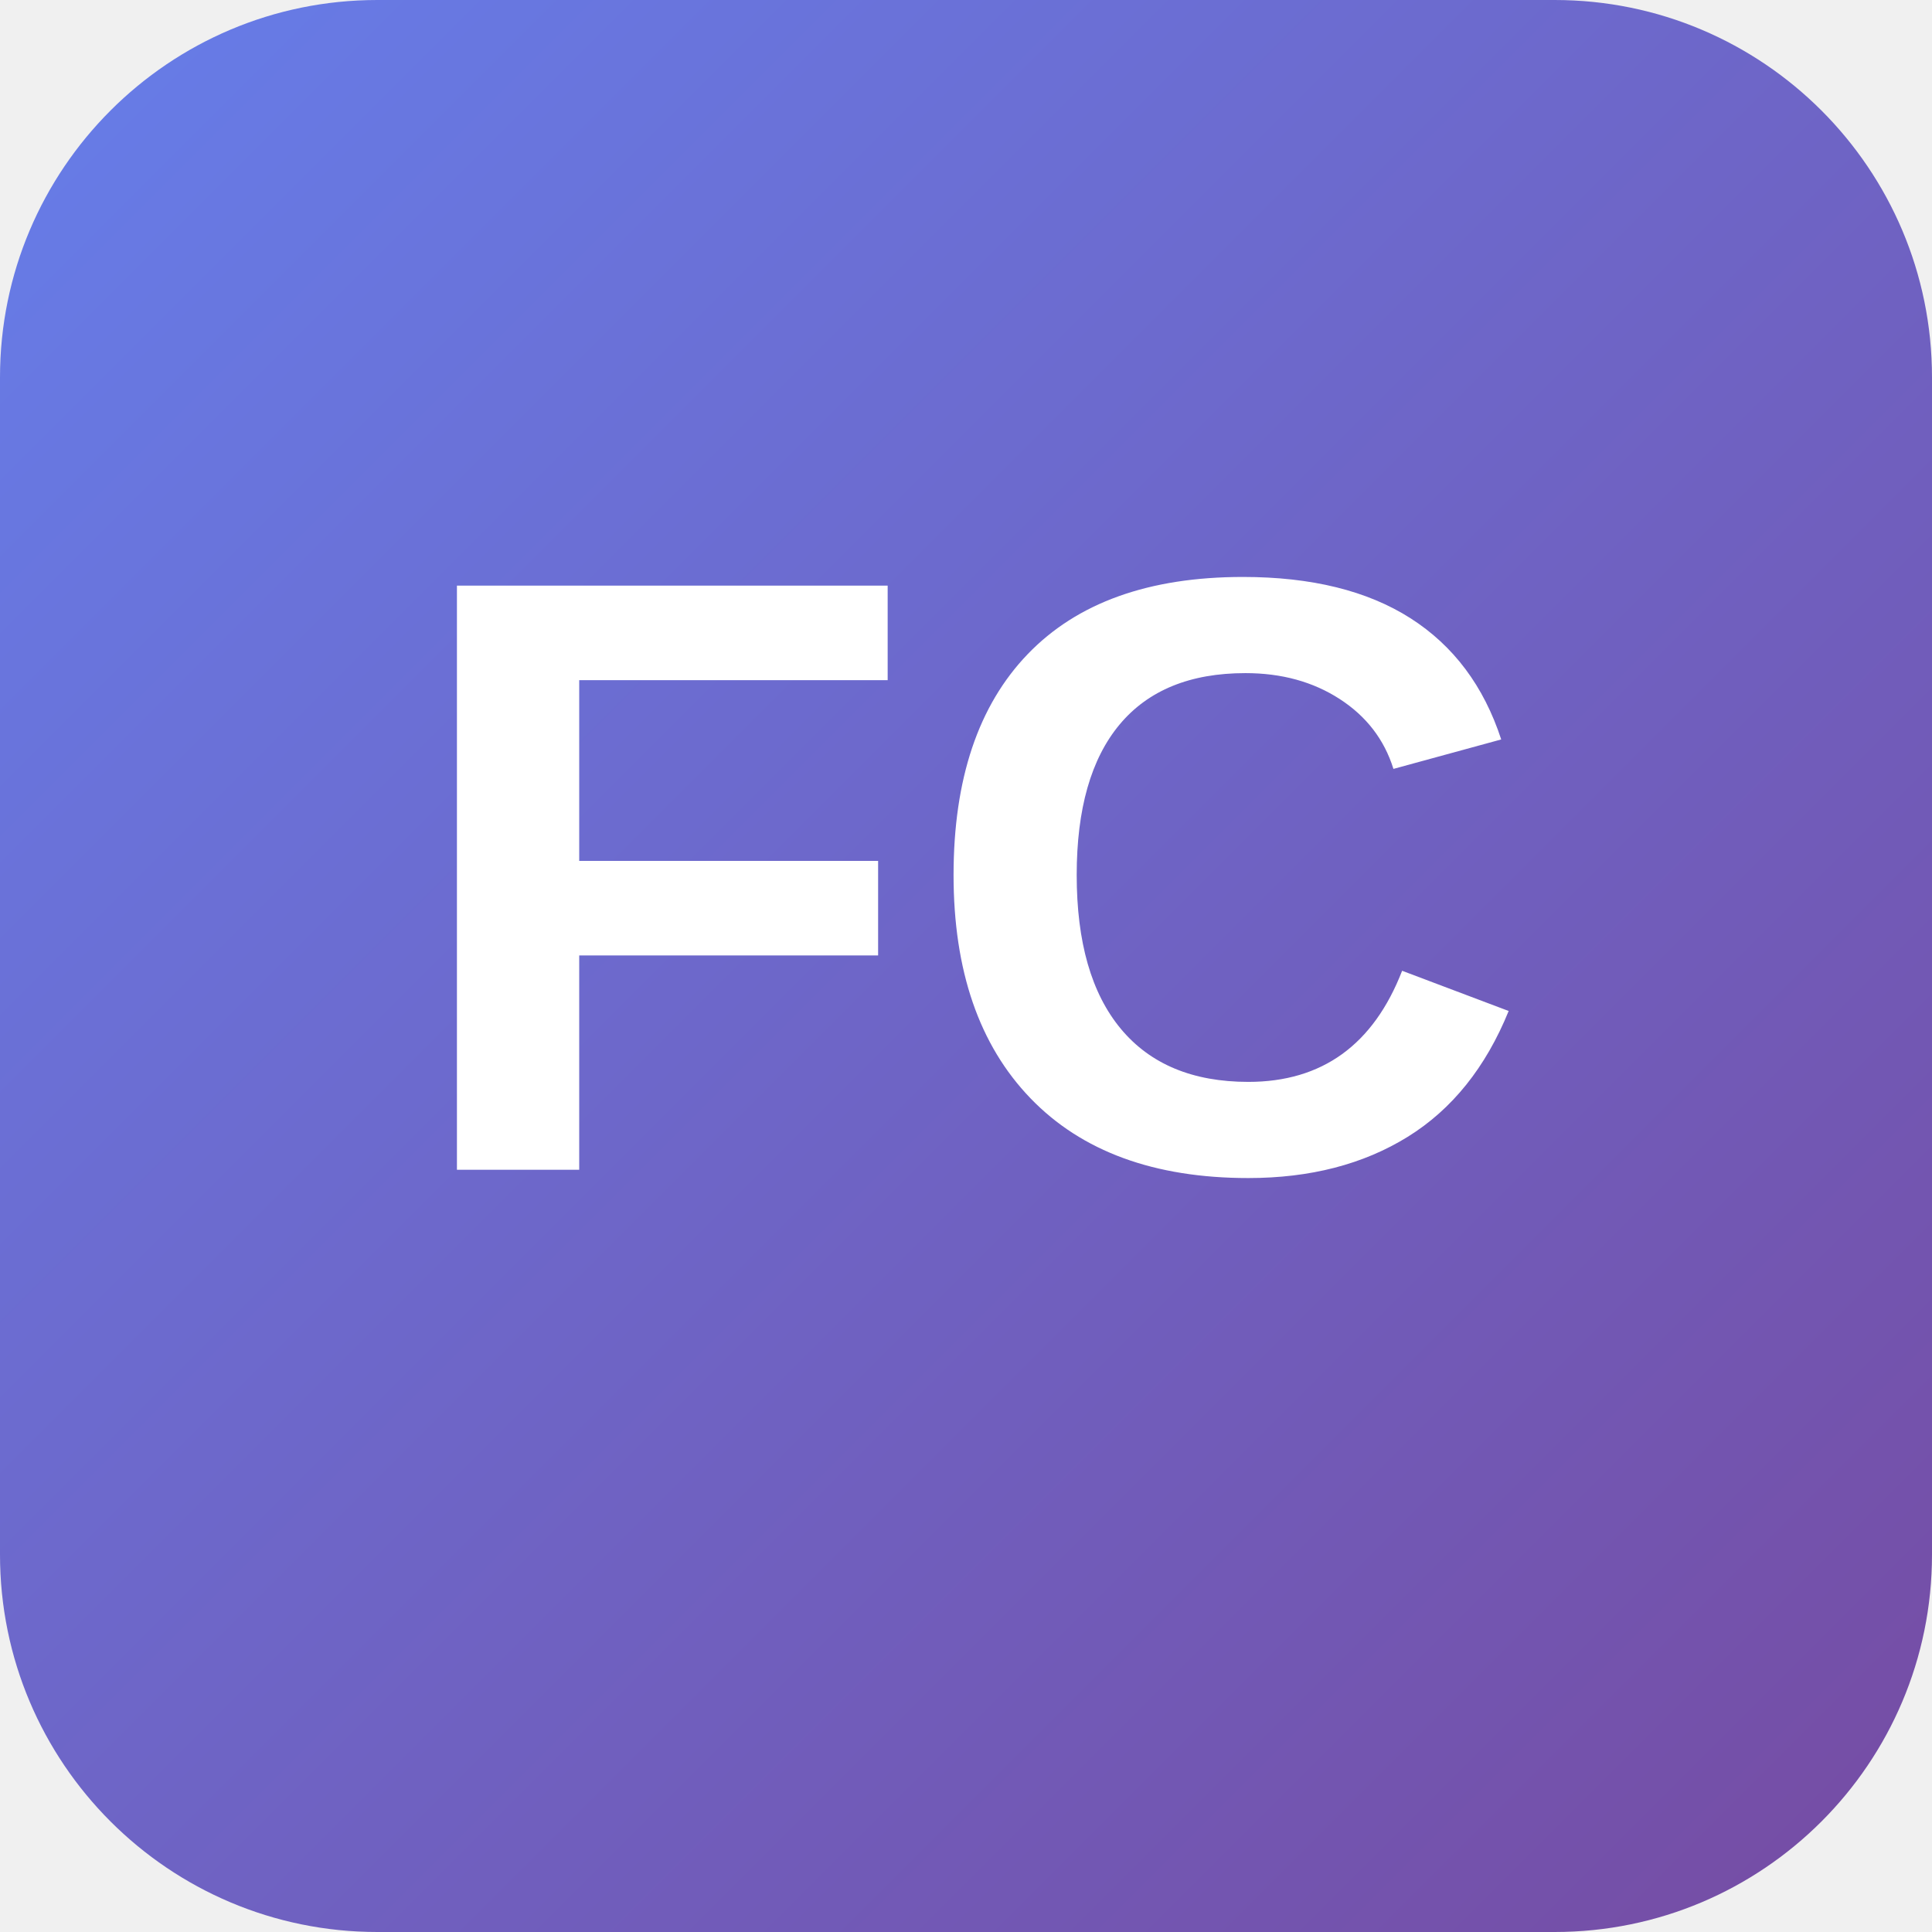
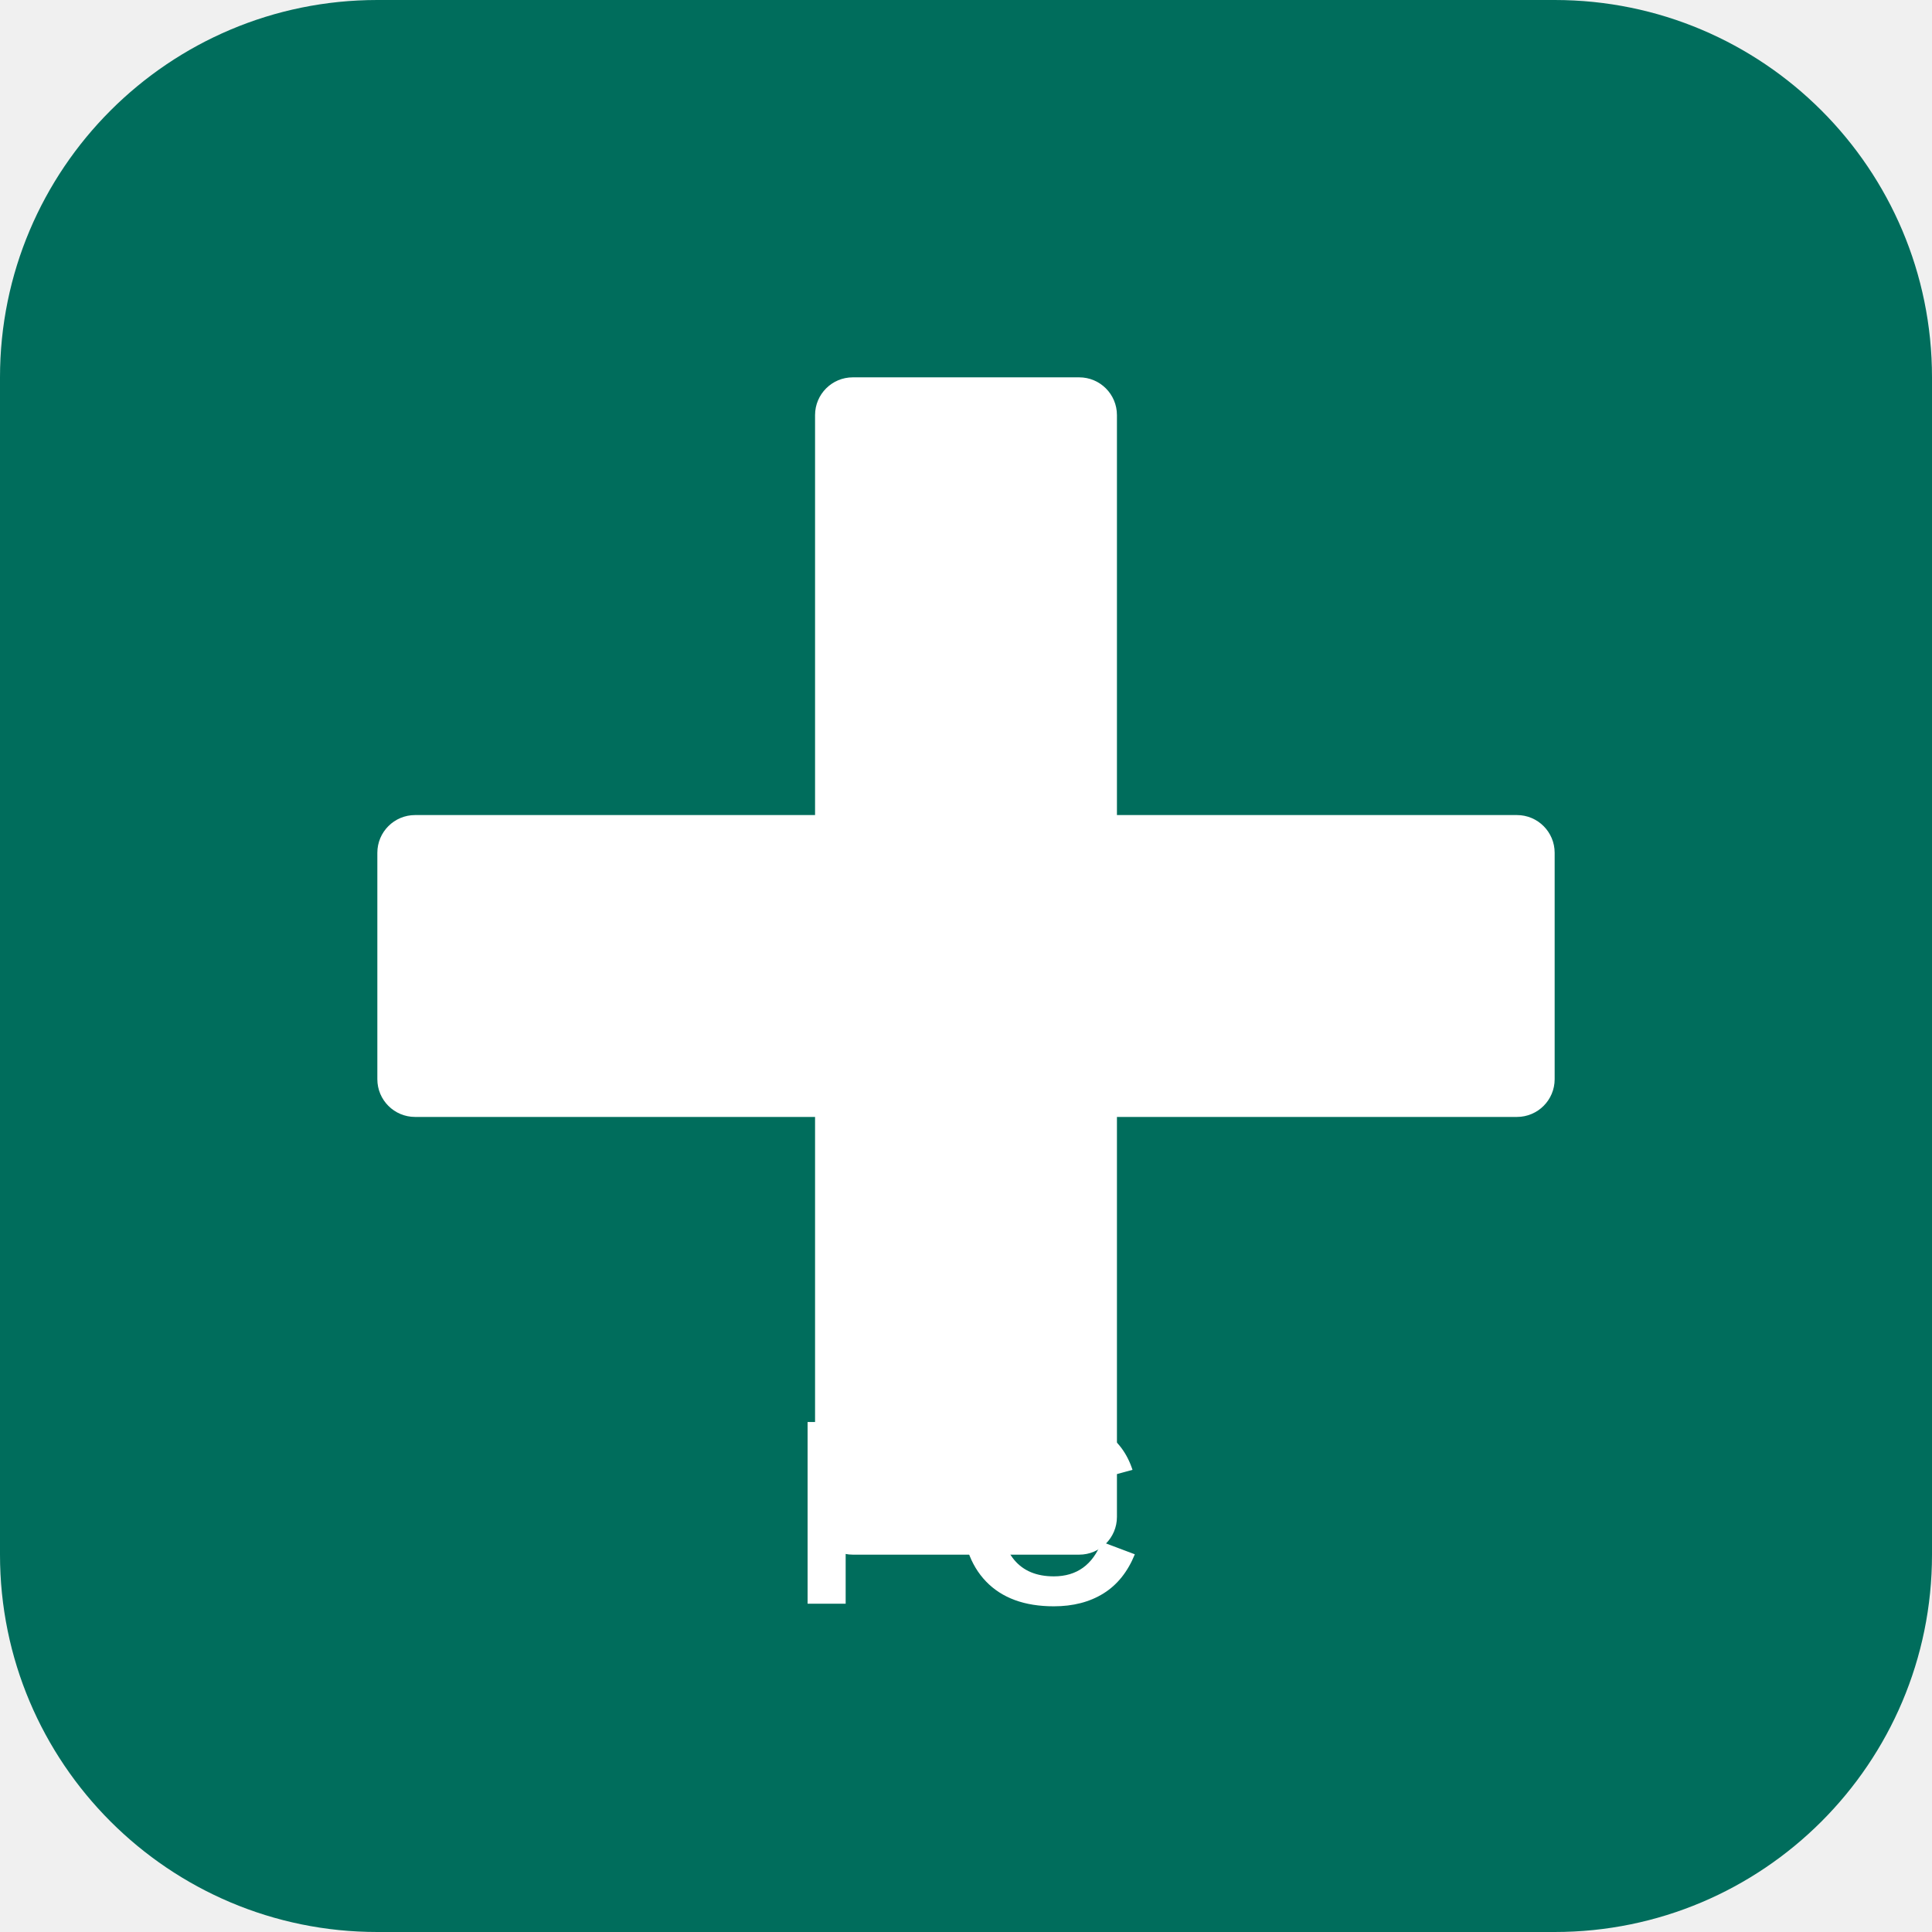
<svg xmlns="http://www.w3.org/2000/svg" viewBox="0 0 1024 1024">
-   <defs>
-     <linearGradient id="grad" x1="0%" y1="0%" x2="100%" y2="100%">
-       <stop offset="0%" style="stop-color:#667eea" />
-       <stop offset="100%" style="stop-color:#764ba2" />
-     </linearGradient>
-   </defs>
-   <rect width="1024" height="1024" rx="200" fill="url(#grad)" />
-   <text x="512" y="620" font-family="Arial, sans-serif" font-size="450" font-weight="bold" fill="white" text-anchor="middle">FC</text>
+   <rect width="1024" height="1024" rx="200" fill="#006D5C" />
+   <rect x="432" y="200" width="160" height="624" rx="20" fill="white" />
+   <rect x="200" y="432" width="624" height="160" rx="20" fill="white" />
+   <text x="512" y="850" font-family="Arial, sans-serif" font-size="140" font-weight="bold" fill="white" text-anchor="middle">FC</text>
</svg>
